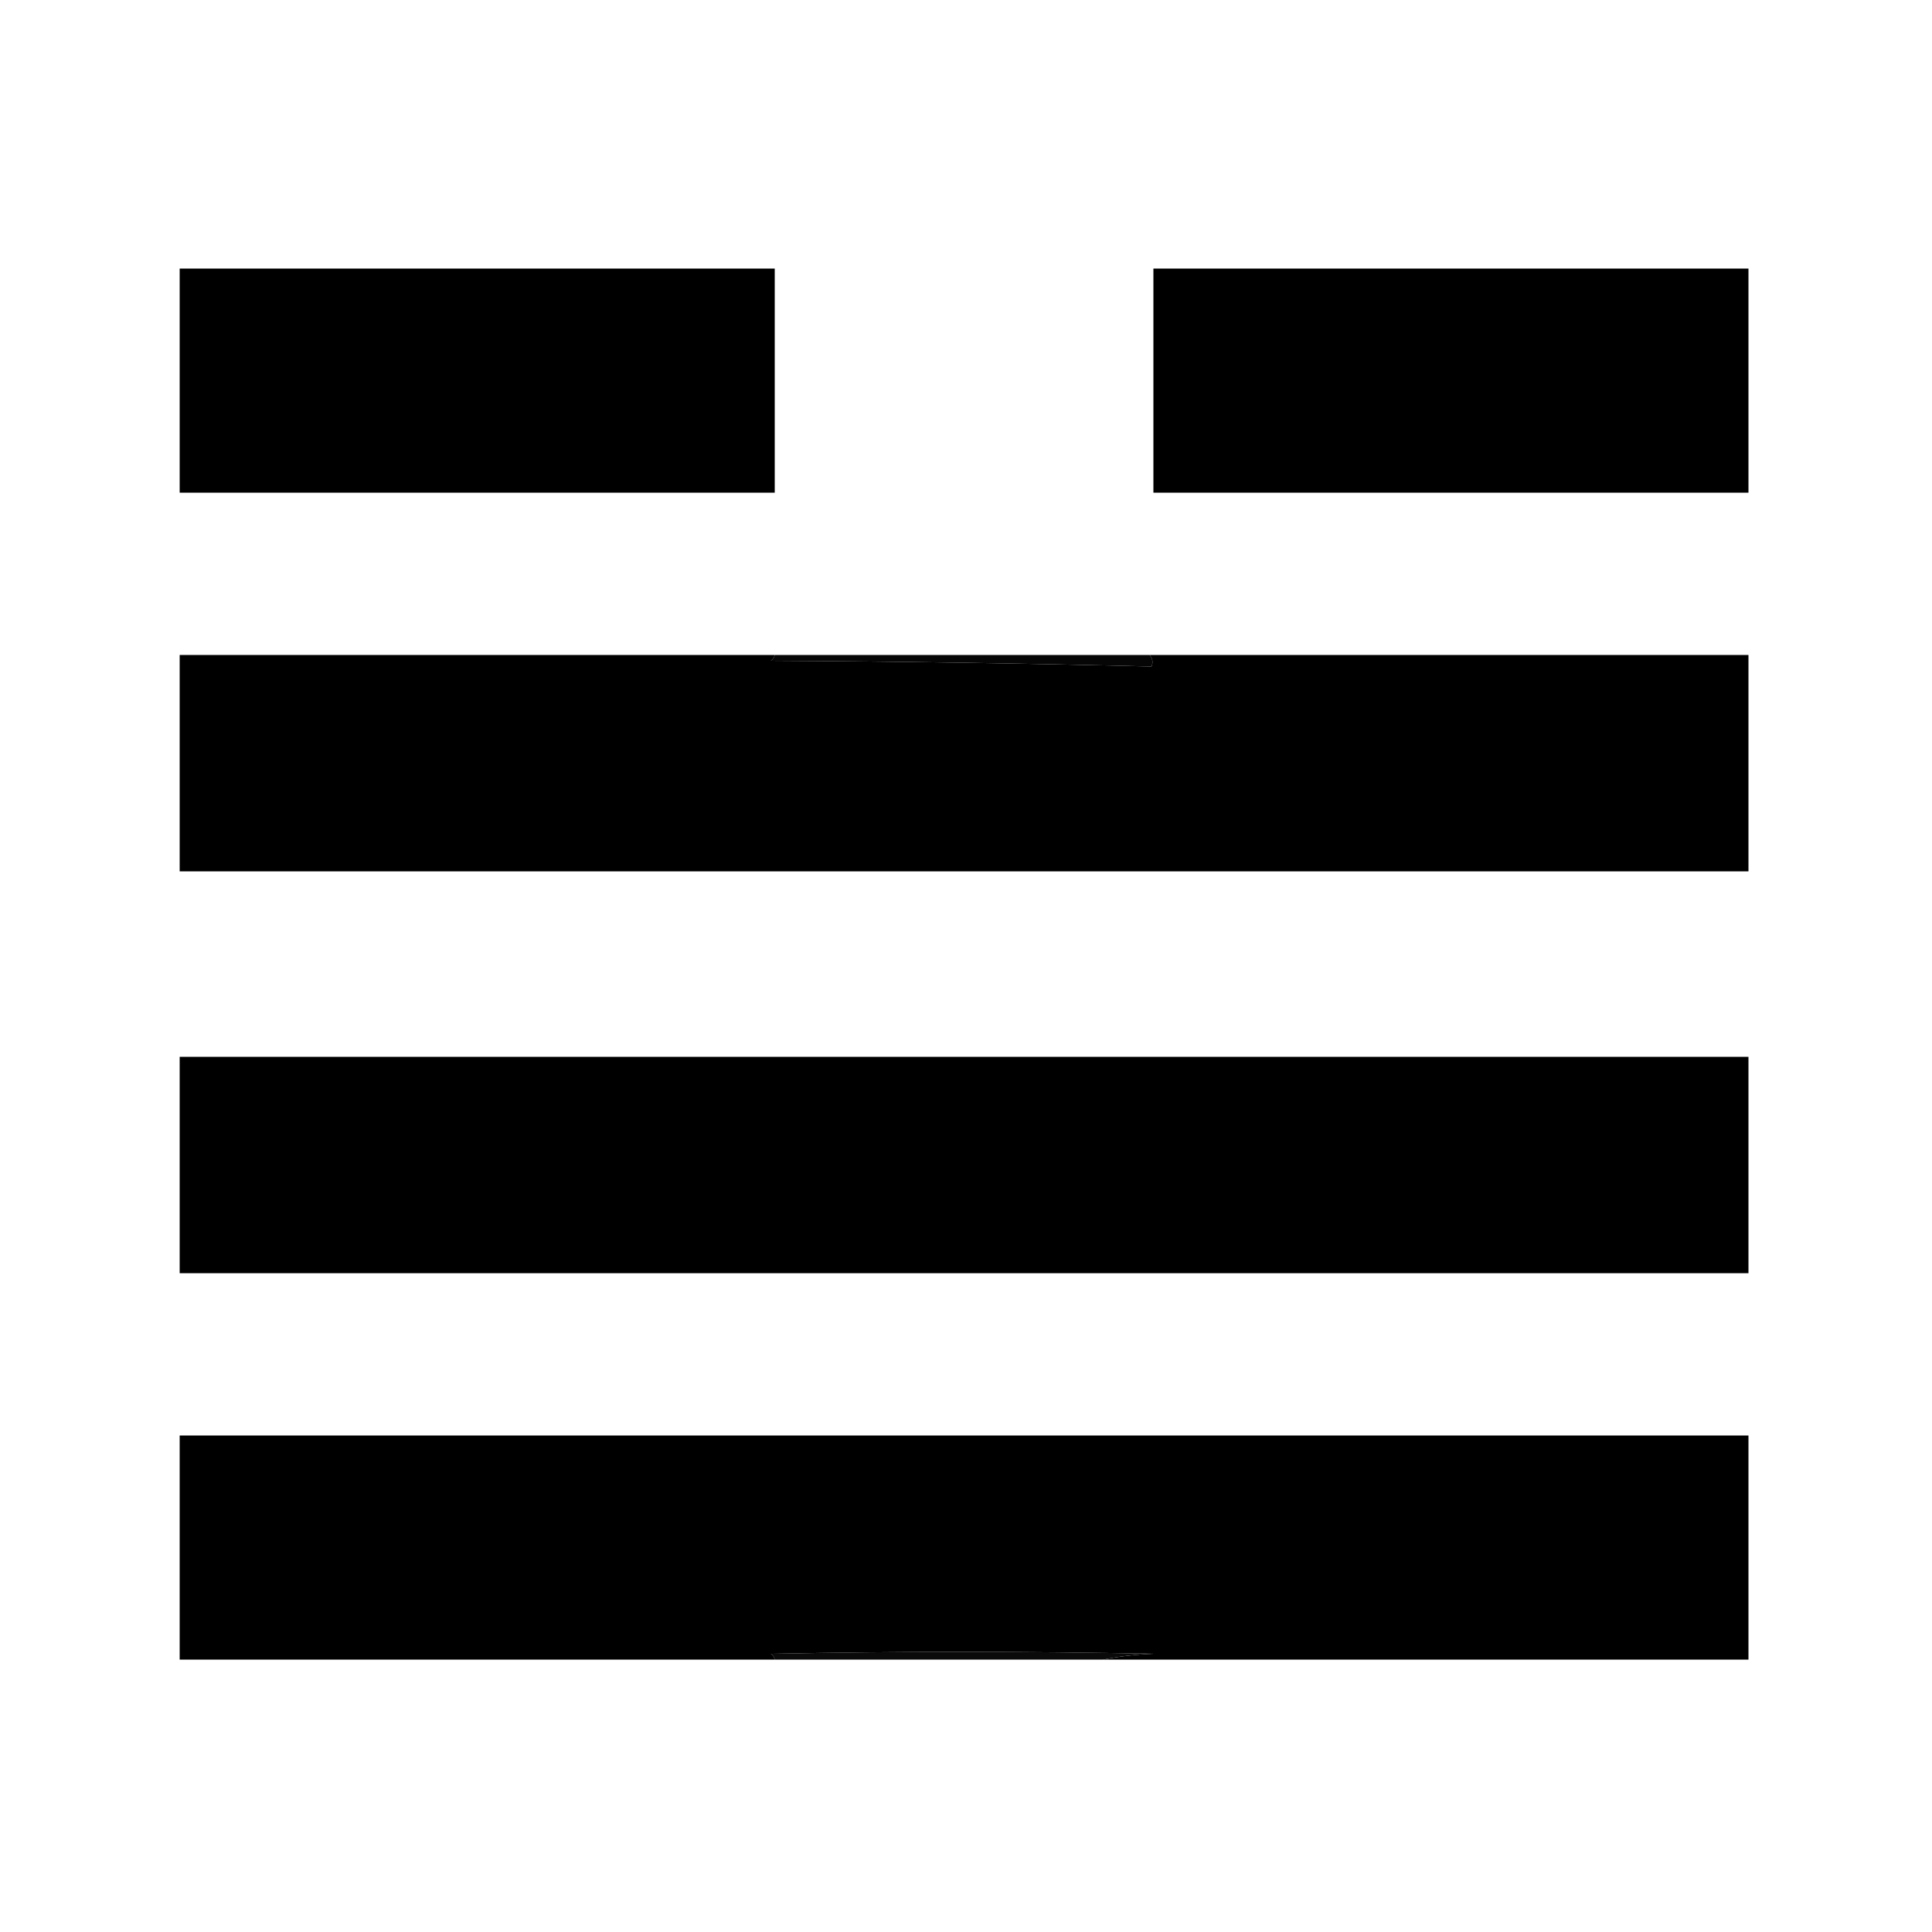
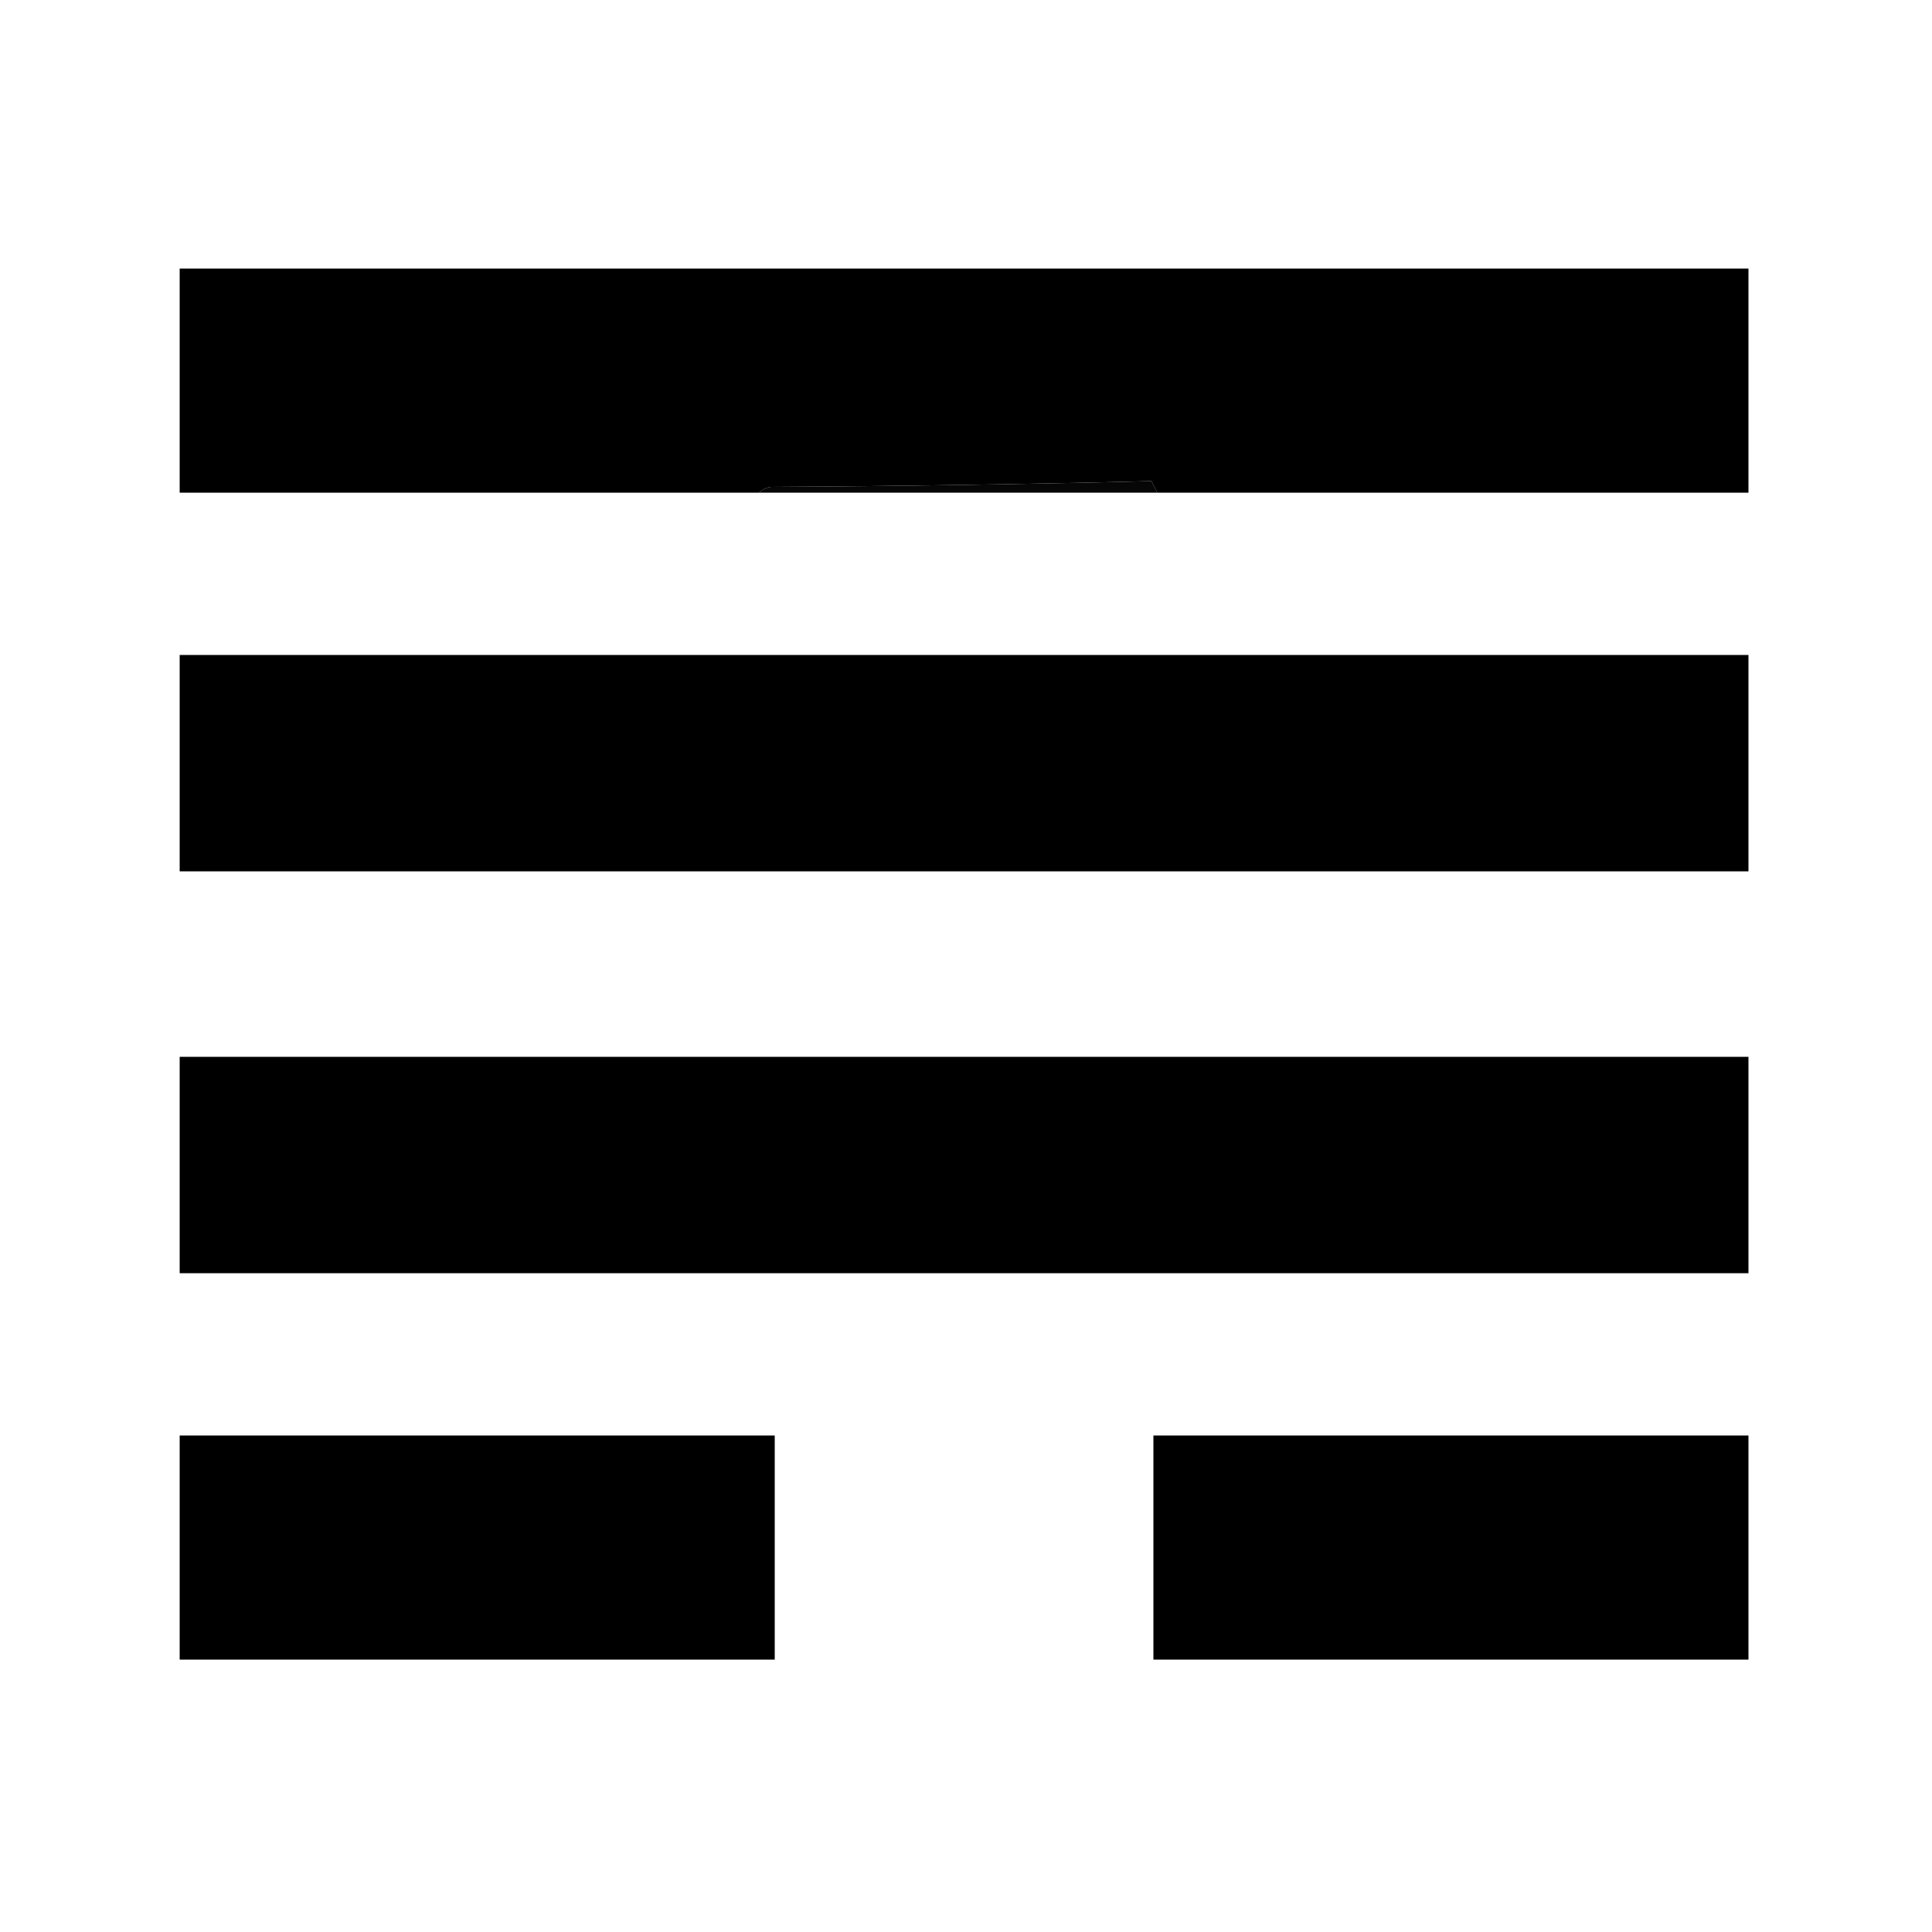
<svg xmlns="http://www.w3.org/2000/svg" version="1.1" width="500px" height="500px" style="shape-rendering:geometricPrecision; text-rendering:geometricPrecision; image-rendering:optimizeQuality; fill-rule:evenodd; clip-rule:evenodd">
  <g>
-     <path style="opacity:1" fill="#000000" d="M 46.5,69.5 C 97.833,69.5 149.167,69.5 200.5,69.5C 200.5,88.833 200.5,108.167 200.5,127.5C 149.167,127.5 97.833,127.5 46.5,127.5C 46.5,108.167 46.5,88.833 46.5,69.5 Z" />
+     <path style="opacity:1" fill="#000000" d="M 299.5,127.5 C 299.013,126.527 298.513,125.527 298,124.5C 265.238,125.33 232.405,125.83 199.5,126C 198.263,126.232 197.263,126.732 196.5,127.5C 146.5,127.5 96.5,127.5 46.5,127.5C 46.5,108.167 46.5,88.833 46.5,69.5C 181.833,69.5 317.167,69.5 452.5,69.5C 452.5,88.833 452.5,108.167 452.5,127.5C 401.5,127.5 350.5,127.5 299.5,127.5 Z" />
  </g>
  <g>
-     <path style="opacity:1" fill="#000000" d="M 298.5,69.5 C 349.833,69.5 401.167,69.5 452.5,69.5C 452.5,88.833 452.5,108.167 452.5,127.5C 401.167,127.5 349.833,127.5 298.5,127.5C 298.5,108.167 298.5,88.833 298.5,69.5 Z" />
+     <path style="opacity:1" fill="#060606" d="M 299.5,127.5 C 265.167,127.5 230.833,127.5 196.5,127.5C 197.263,126.732 198.263,126.232 199.5,126C 232.405,125.83 265.238,125.33 298,124.5C 298.513,125.527 299.013,126.527 299.5,127.5 Z" />
  </g>
  <g>
-     <path style="opacity:1" fill="#000000" d="M 200.5,169.5 C 200.389,170.117 200.056,170.617 199.5,171C 232.405,171.17 265.238,171.67 298,172.5C 298.47,171.423 298.303,170.423 297.5,169.5C 349.167,169.5 400.833,169.5 452.5,169.5C 452.5,188.167 452.5,206.833 452.5,225.5C 317.167,225.5 181.833,225.5 46.5,225.5C 46.5,206.833 46.5,188.167 46.5,169.5C 97.833,169.5 149.167,169.5 200.5,169.5 Z" />
-   </g>
-   <g>
-     <path style="opacity:1" fill="#060606" d="M 200.5,169.5 C 232.833,169.5 265.167,169.5 297.5,169.5C 298.303,170.423 298.47,171.423 298,172.5C 265.238,171.67 232.405,171.17 199.5,171C 200.056,170.617 200.389,170.117 200.5,169.5 Z" />
+     <path style="opacity:1" fill="#000000" d="M 46.5,169.5 C 181.833,169.5 317.167,169.5 452.5,169.5C 452.5,188.167 452.5,206.833 452.5,225.5C 317.167,225.5 181.833,225.5 46.5,225.5C 46.5,206.833 46.5,188.167 46.5,169.5 Z" />
  </g>
  <g>
    <path style="opacity:1" fill="#000000" d="M 46.5,273.5 C 181.833,273.5 317.167,273.5 452.5,273.5C 452.5,292.167 452.5,310.833 452.5,329.5C 317.167,329.5 181.833,329.5 46.5,329.5C 46.5,310.833 46.5,292.167 46.5,273.5 Z" />
  </g>
  <g>
-     <path style="opacity:1" fill="#000000" d="M 285.5,429.5 C 289.647,428.675 293.981,428.175 298.5,428C 265.5,427.333 232.5,427.333 199.5,428C 200.056,428.383 200.389,428.883 200.5,429.5C 149.167,429.5 97.833,429.5 46.5,429.5C 46.5,410.167 46.5,390.833 46.5,371.5C 181.833,371.5 317.167,371.5 452.5,371.5C 452.5,390.833 452.5,410.167 452.5,429.5C 396.833,429.5 341.167,429.5 285.5,429.5 Z" />
+     <path style="opacity:1" fill="#000000" d="M 46.5,371.5 C 97.833,371.5 149.167,371.5 200.5,371.5C 200.5,390.833 200.5,410.167 200.5,429.5C 149.167,429.5 97.833,429.5 46.5,429.5C 46.5,410.167 46.5,390.833 46.5,371.5 Z" />
  </g>
  <g>
-     <path style="opacity:1" fill="#0a0a0a" d="M 285.5,429.5 C 257.167,429.5 228.833,429.5 200.5,429.5C 200.389,428.883 200.056,428.383 199.5,428C 232.5,427.333 265.5,427.333 298.5,428C 293.981,428.175 289.647,428.675 285.5,429.5 Z" />
+     <path style="opacity:1" fill="#000000" d="M 298.5,371.5 C 349.833,371.5 401.167,371.5 452.5,371.5C 452.5,390.833 452.5,410.167 452.5,429.5C 401.167,429.5 349.833,429.5 298.5,429.5C 298.5,410.167 298.5,390.833 298.5,371.5 Z" />
  </g>
</svg>
